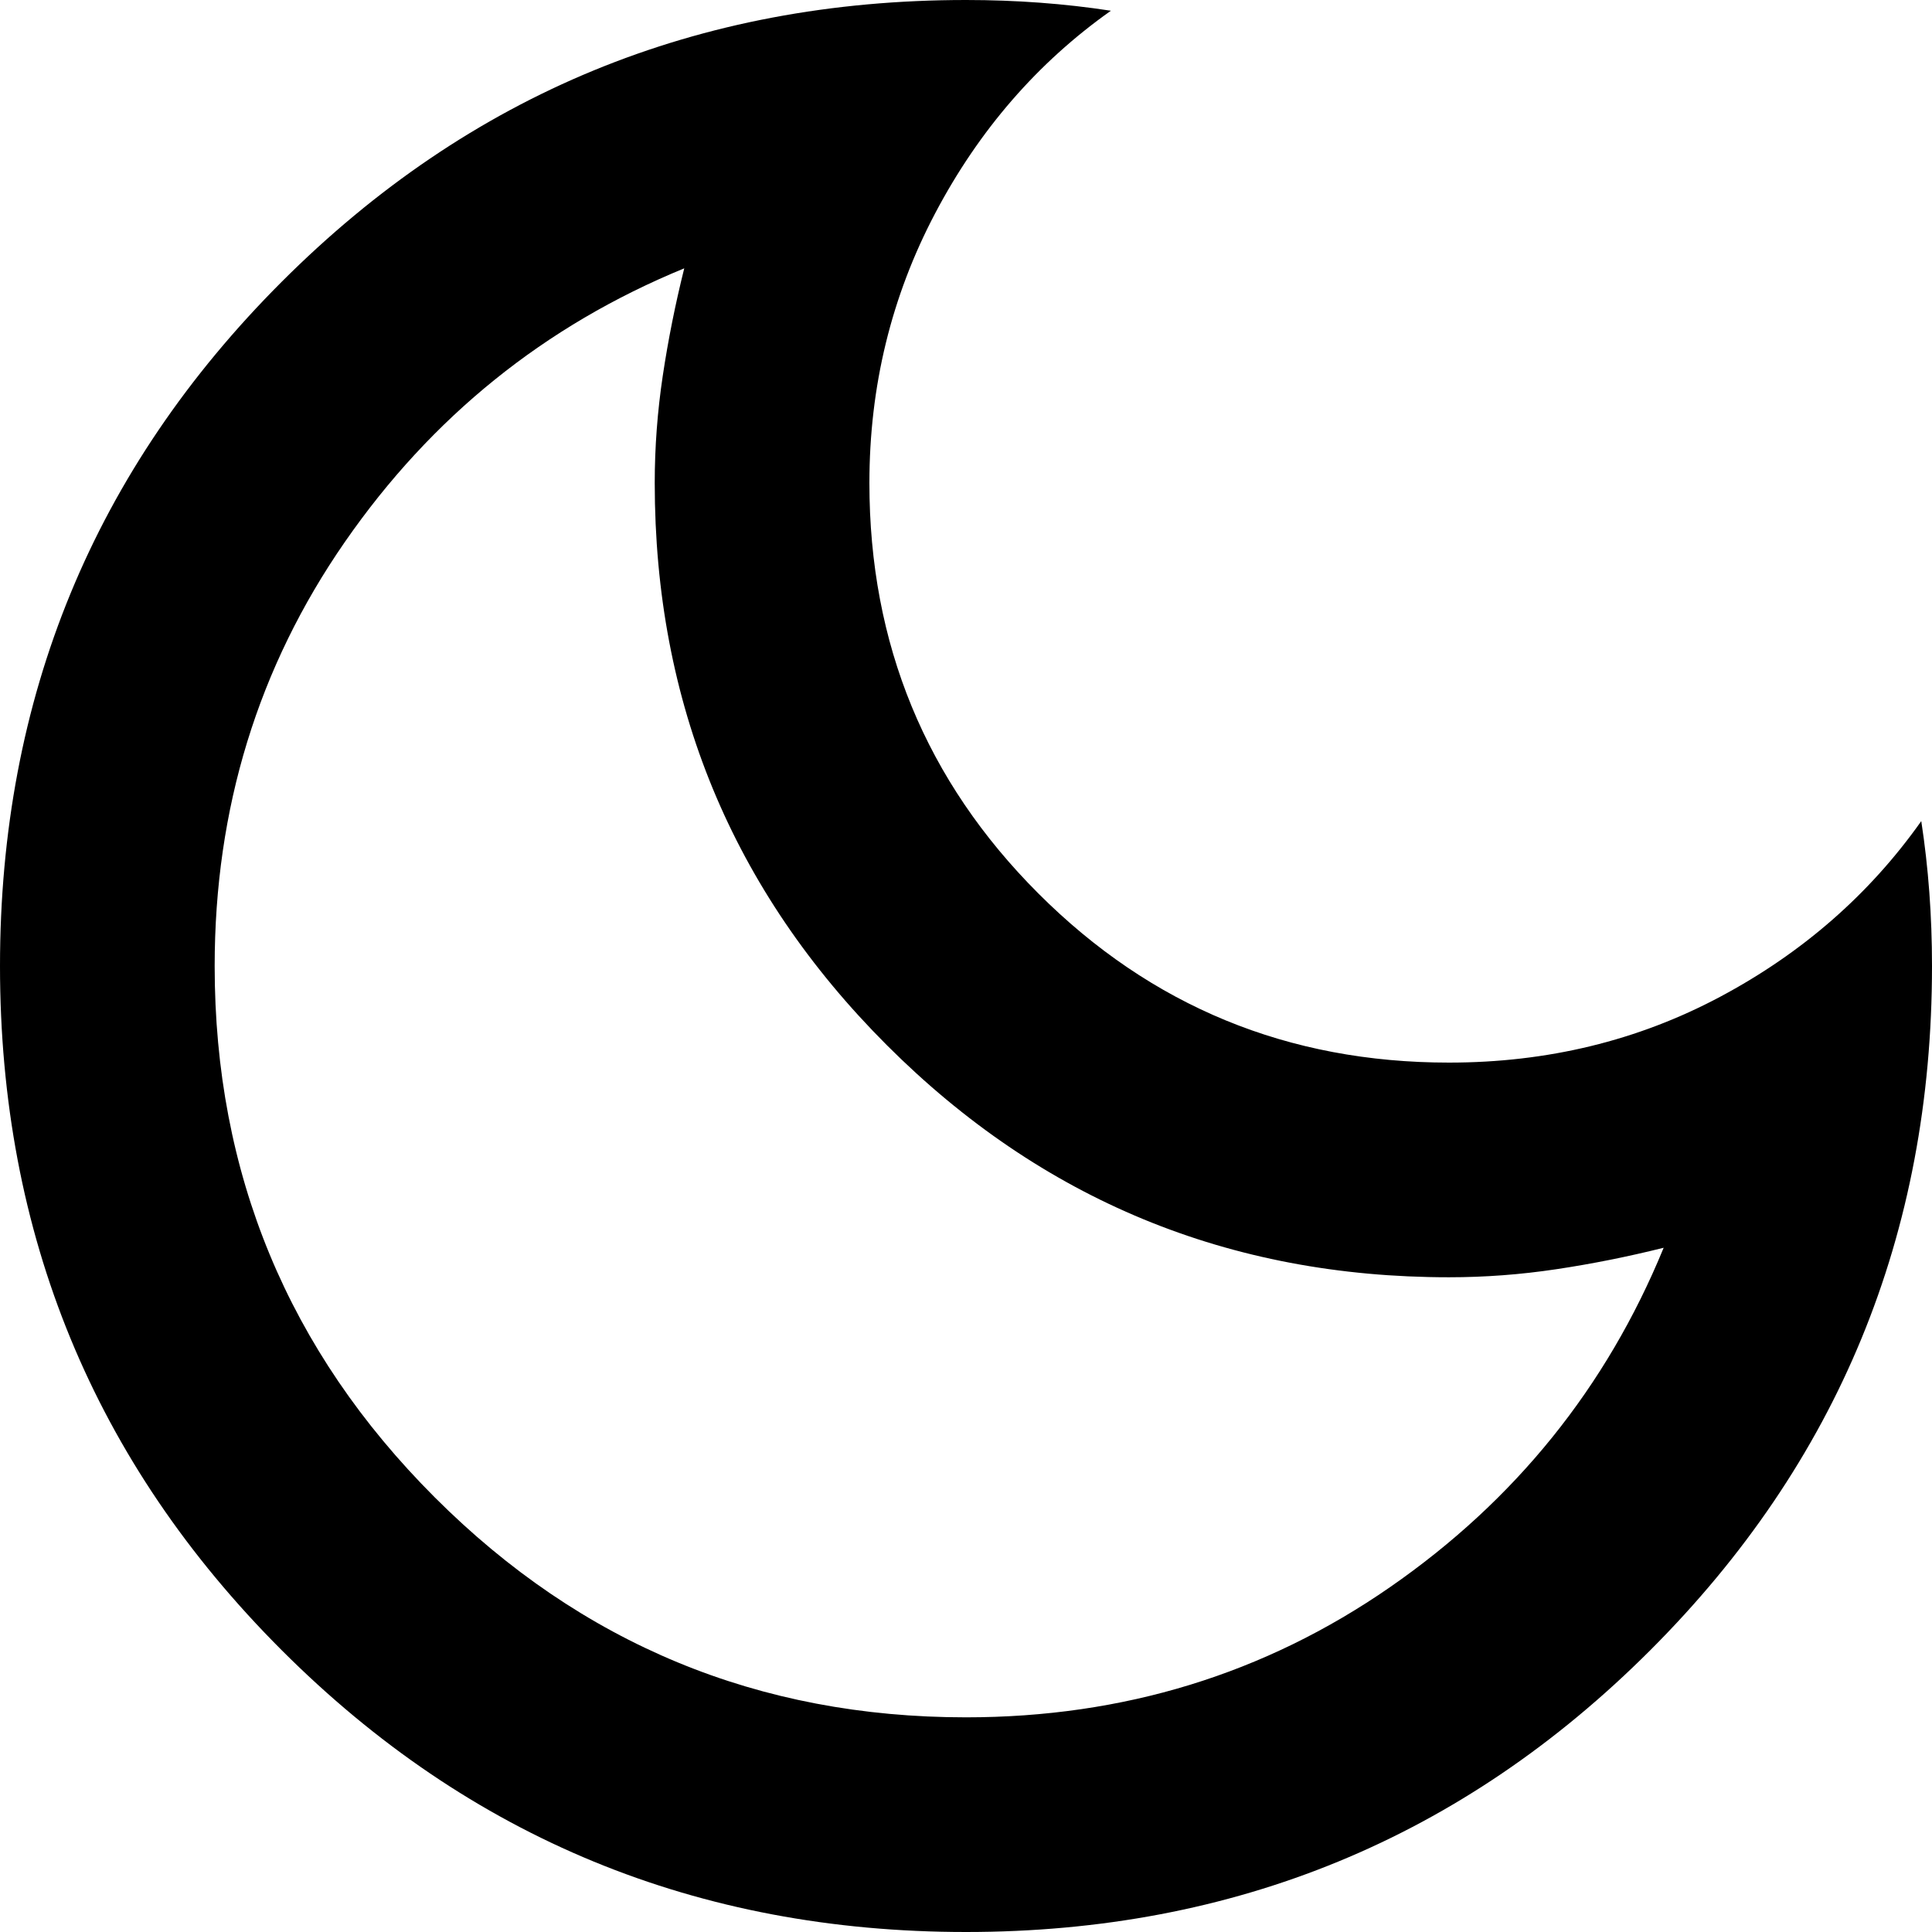
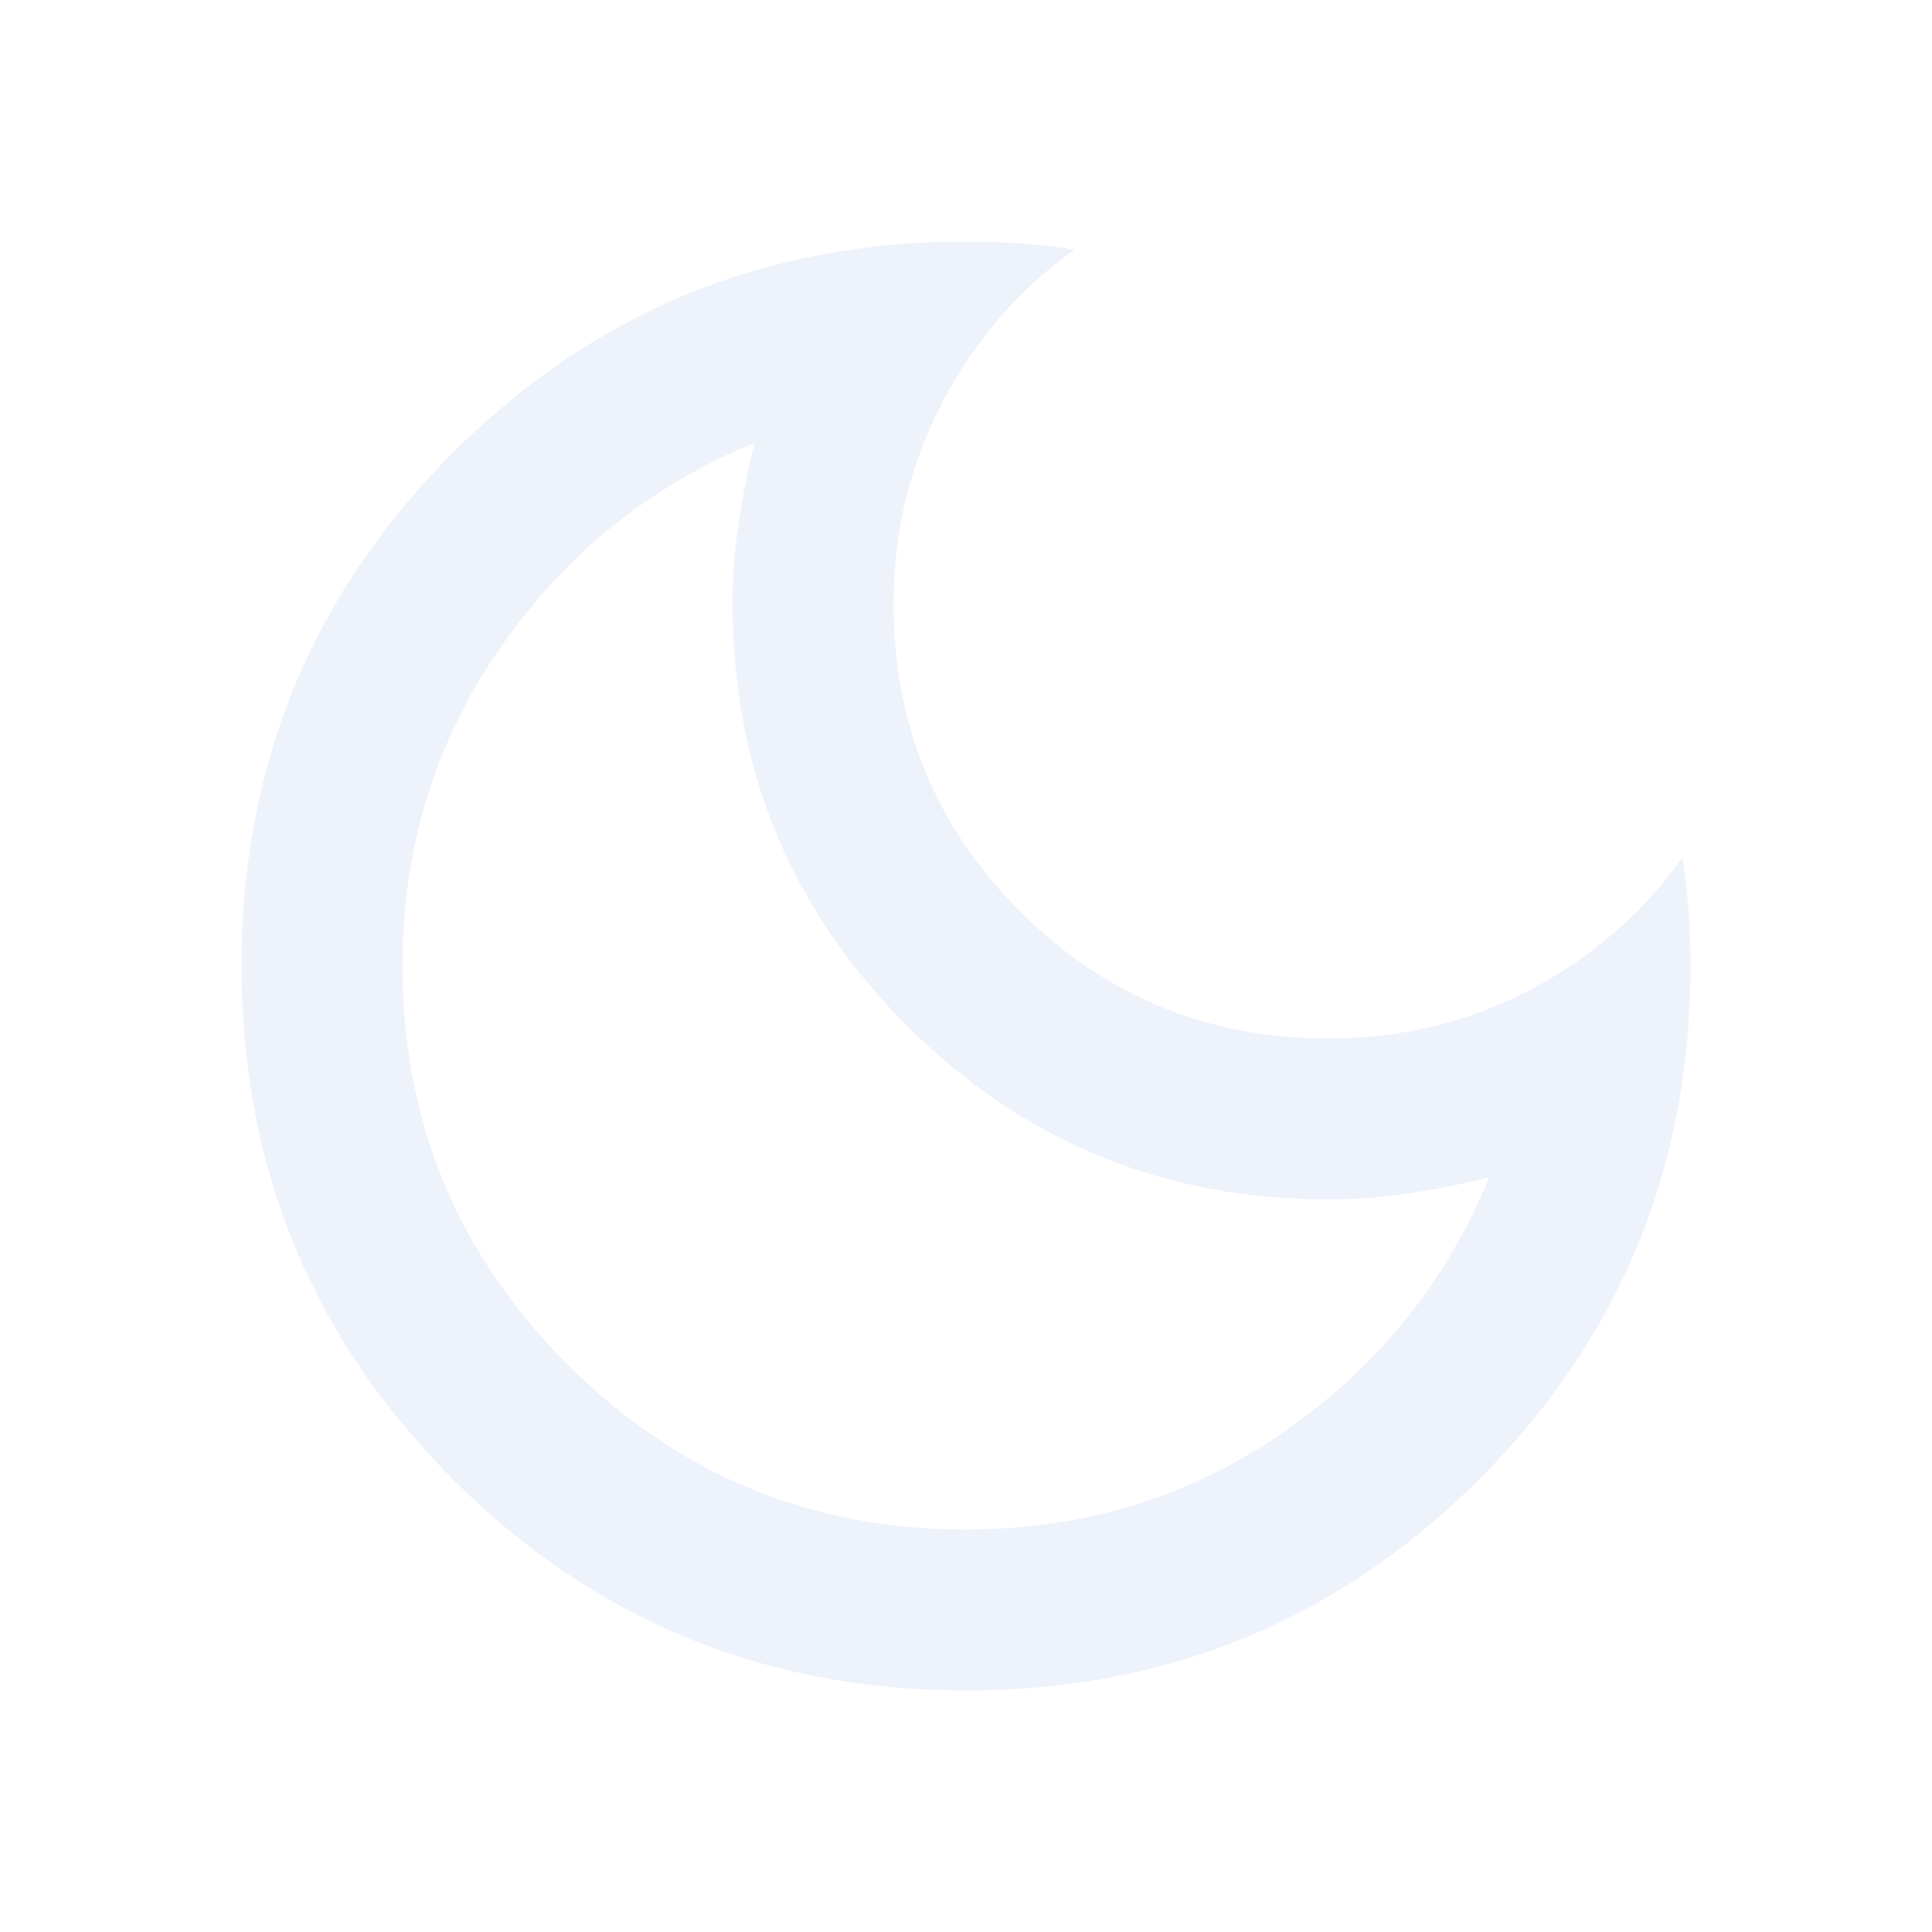
- <svg xmlns="http://www.w3.org/2000/svg" height="25" viewBox="0 -960 1000 1000" width="25" fill="#e3e3e3" version="1.1" id="svg51">
-   <defs id="defs55" />
-   <path d="M 500,40 Q 291.667,40 145.833,-105.833 0,-251.667 0,-460 0,-668.333 145.833,-814.167 291.667,-960 500,-960 q 19.444,0 38.194,1.389 18.75,1.389 36.806,4.167 -56.944,40.278 -90.972,104.861 Q 450,-785 450,-710 q 0,125 87.5,212.5 87.5,87.5 212.5,87.5 76.389,0 140.278,-34.028 63.889,-34.028 104.167,-90.972 2.778,18.056 4.167,36.806 1.389,18.75 1.389,38.194 0,208.333 -145.833,354.167 Q 708.333,40 500,40 Z m 0,-111.111 q 122.222,0 219.444,-67.361 97.222,-67.361 141.667,-175.694 -27.778,6.944 -55.556,11.111 -27.778,4.167 -55.556,4.167 -170.833,0 -290.972,-120.139 Q 338.889,-539.167 338.889,-710 q 0,-27.778 4.167,-55.556 4.167,-27.778 11.111,-55.556 -108.333,44.444 -175.694,141.667 Q 111.111,-582.222 111.111,-460 q 0,161.111 113.889,275 113.889,113.889 275,113.889 z M 486.111,-446.111 Z" id="path49" style="fill:#000000;stroke-width:1.389" />
+ <svg xmlns="http://www.w3.org/2000/svg" height="24px" viewBox="0 -960 960 960" width="24px" fill="#EDF2FB">
+   <path d="M480-120q-150 0-255-105T120-480q0-150 105-255t255-105q14 0 27.5 1t26.5 3q-41 29-65.5 75.5T444-660q0 90 63 153t153 63q55 0 101-24.5t75-65.5q2 13 3 26.5t1 27.5q0 150-105 255T480-120Zm0-80q88 0 158-48.5T740-375q-20 5-40 8t-40 3q-123 0-209.5-86.5T364-660q0-20 3-40t8-40q-78 32-126.5 102T200-480q0 116 82 198t198 82Zm-10-270Z" />
</svg>
